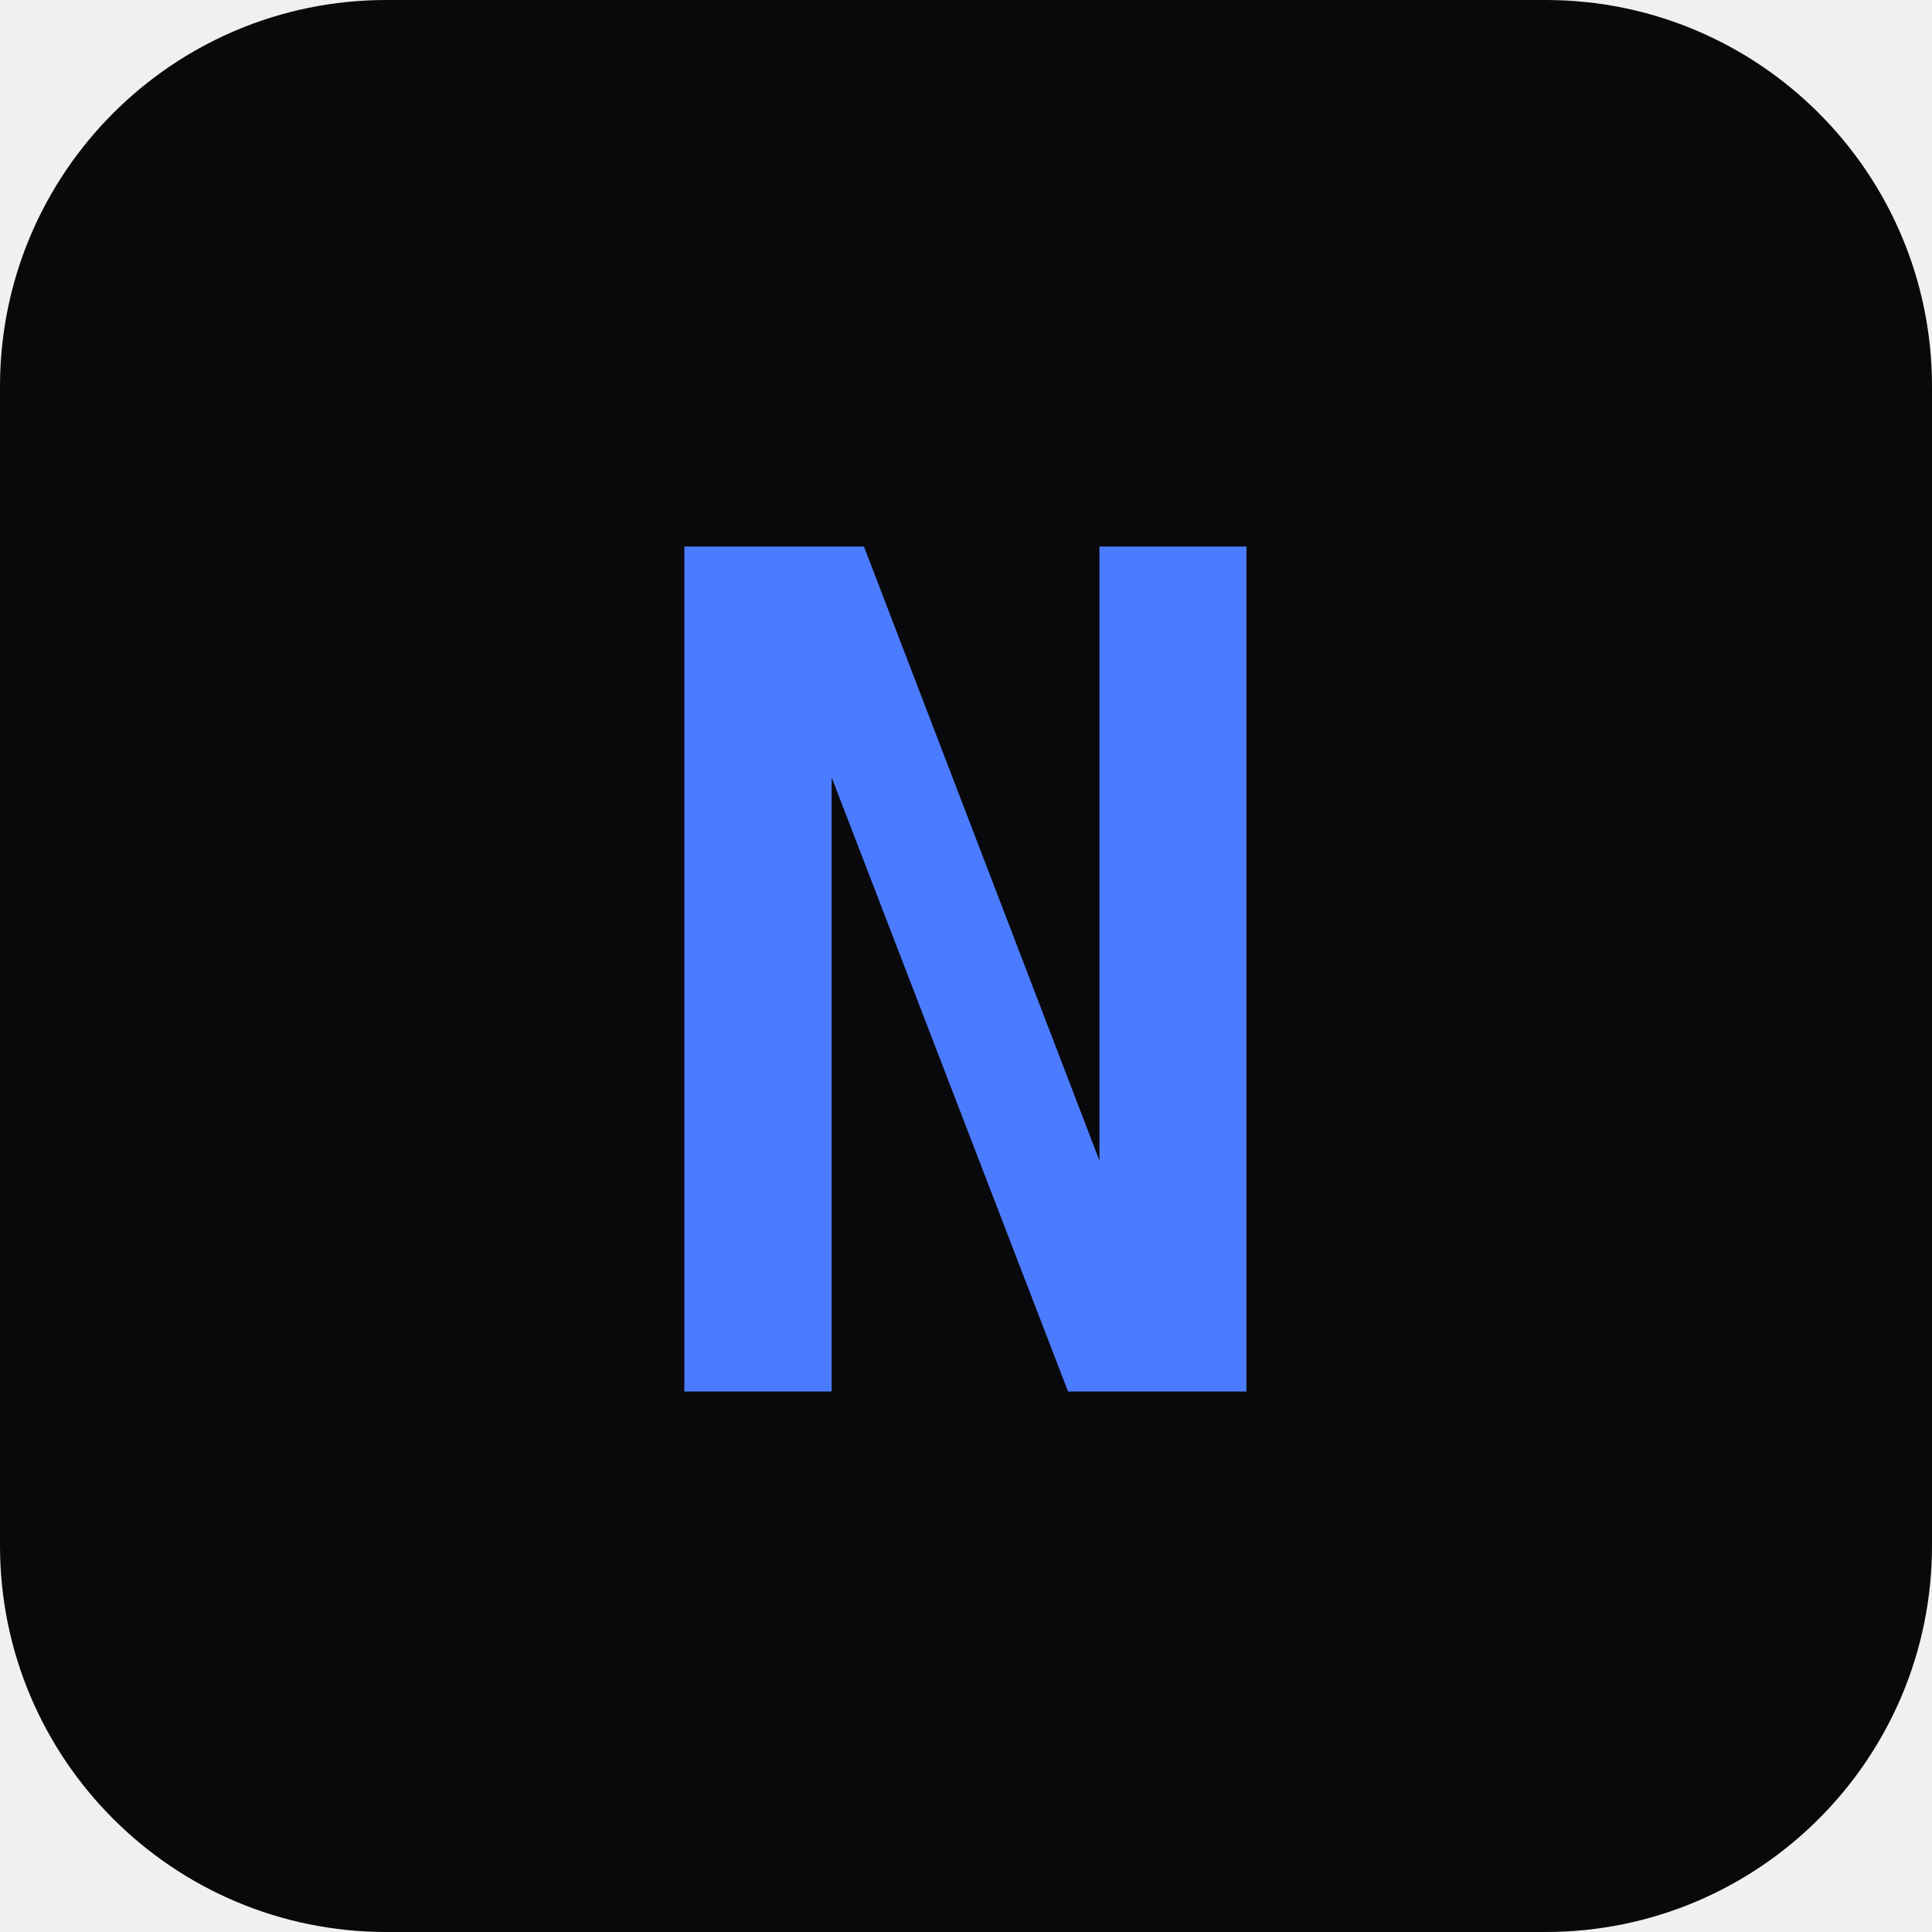
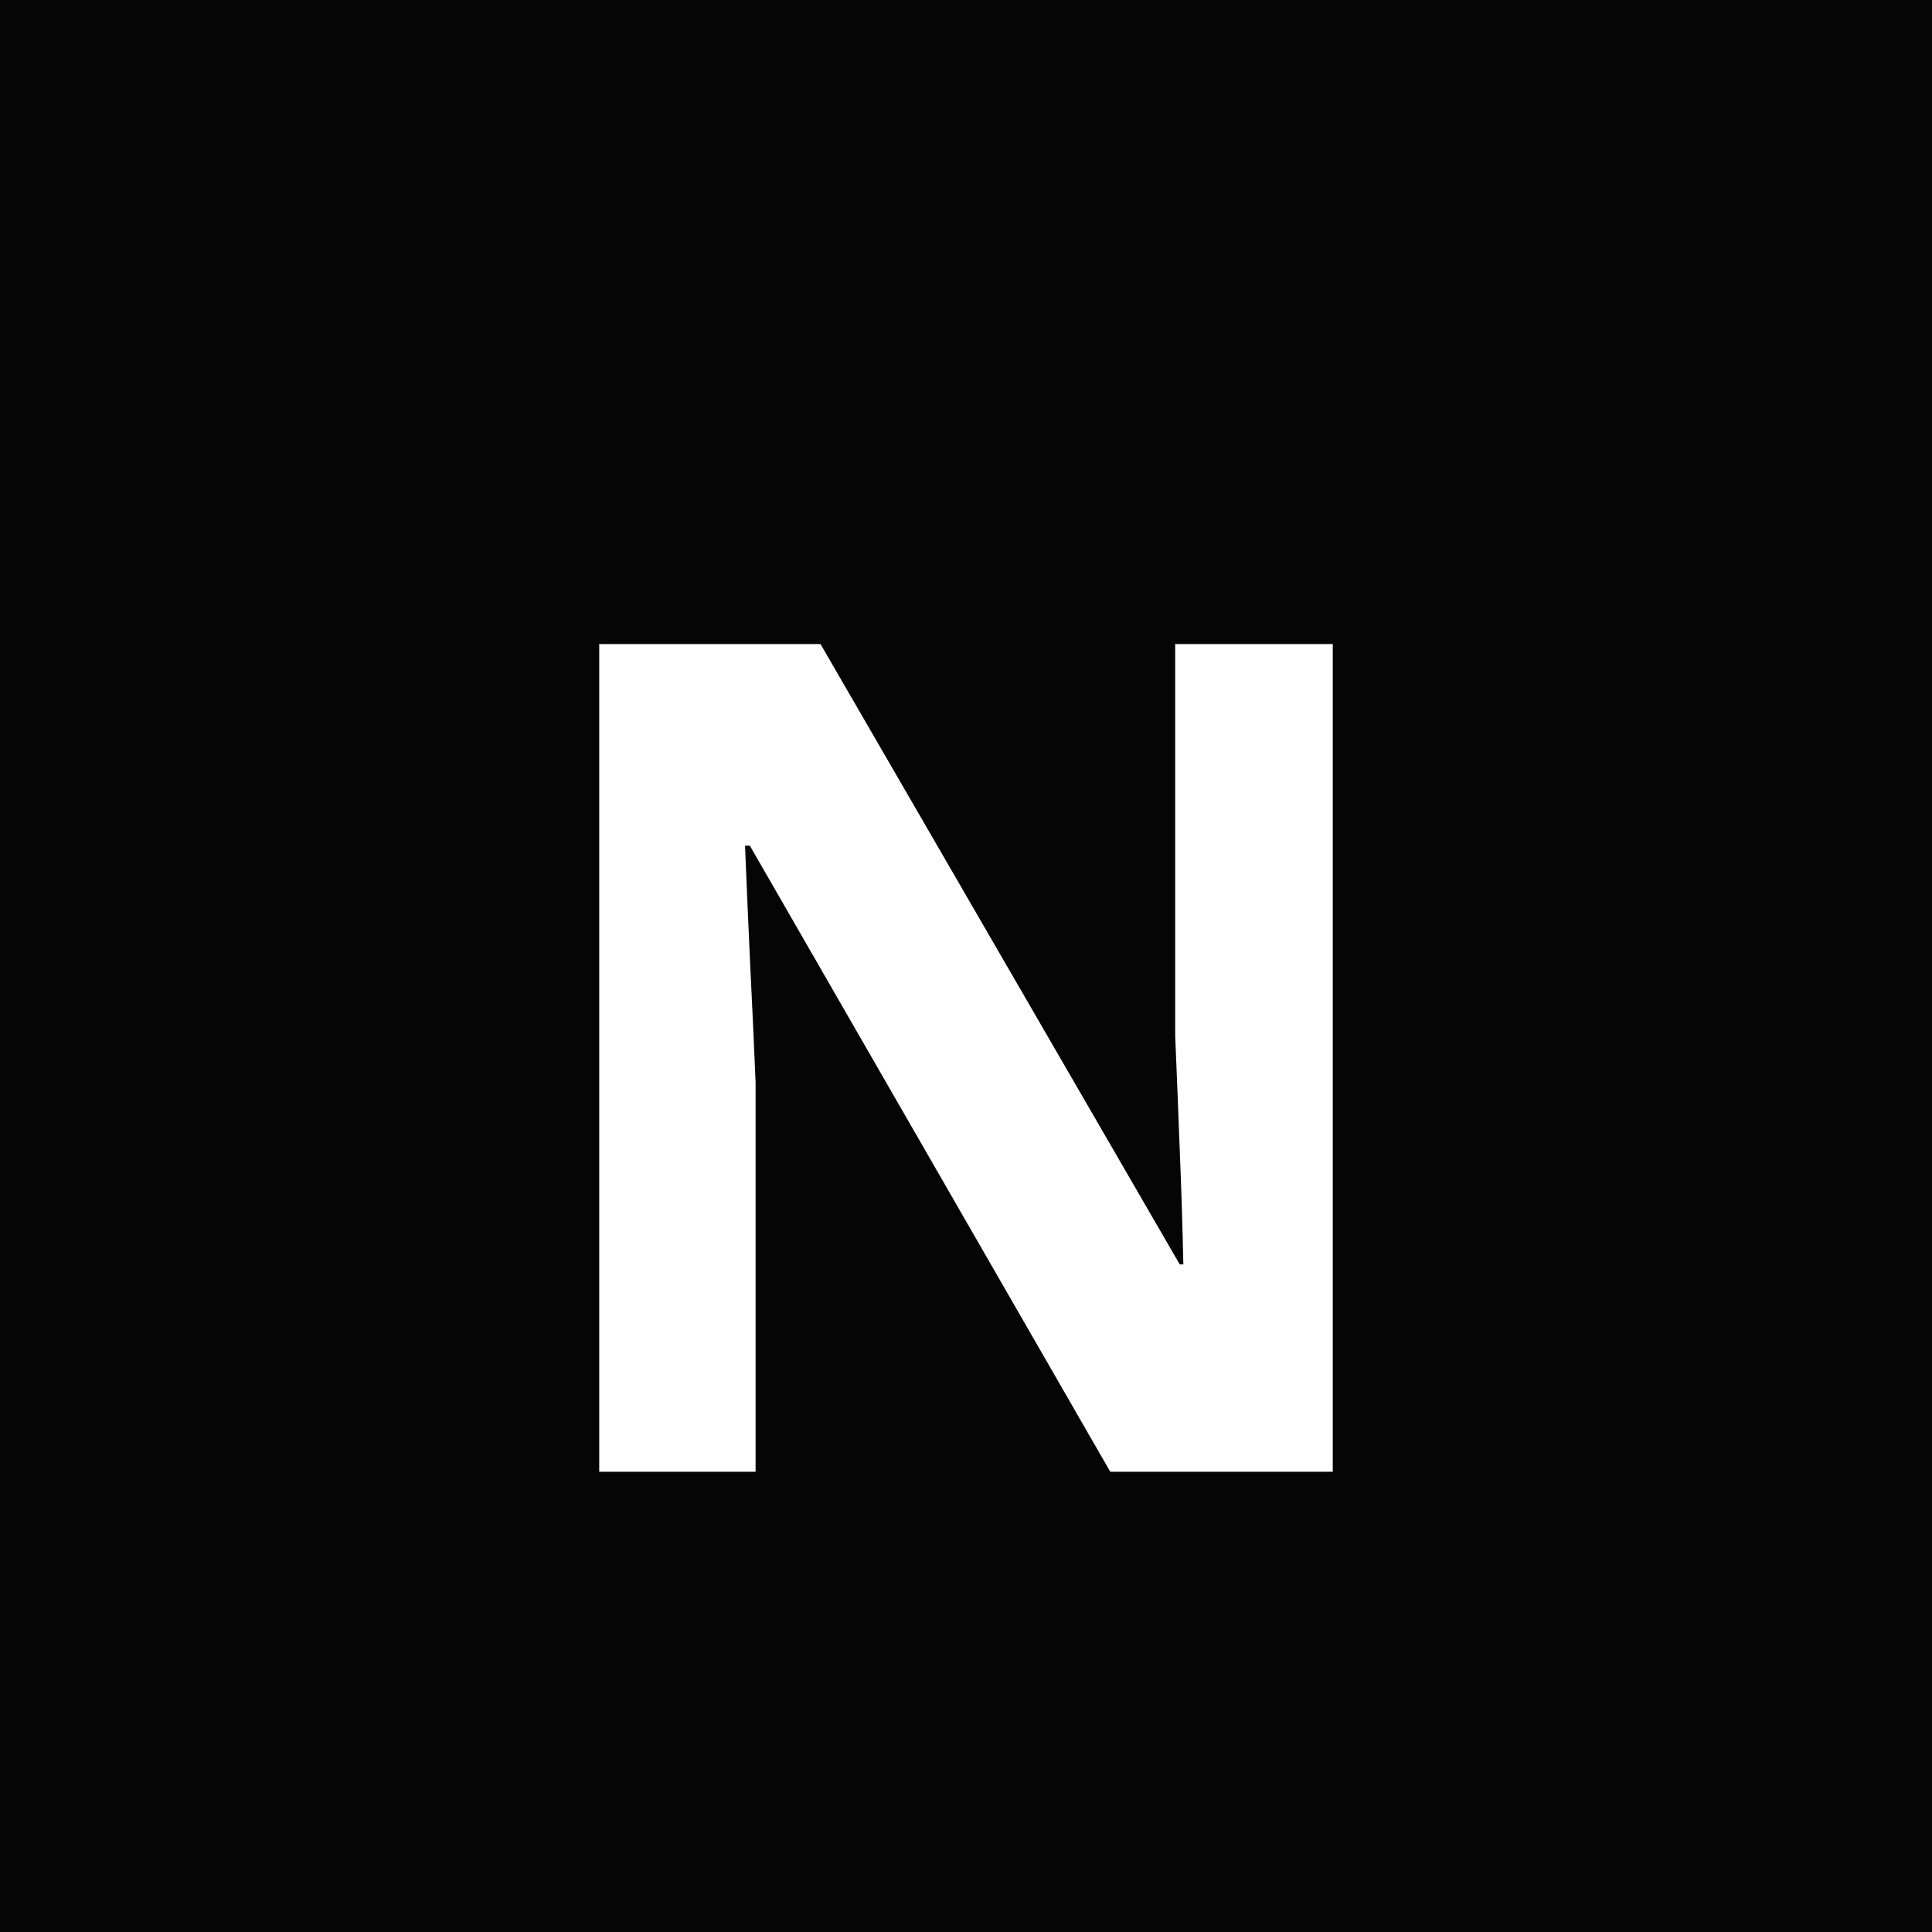
<svg xmlns="http://www.w3.org/2000/svg" viewBox="0 0 100 100">
-   <rect width="100" height="100" rx="20" fill="#09090b" />
-   <text x="50%" y="55%" dominant-baseline="middle" text-anchor="middle" font-family="monospace" font-size="60" font-weight="900" fill="#4B7BFF">
+   <rect width="100" height="100" rx="0" fill="#050505" />
+   <text x="50%" y="55%" dominant-baseline="middle" text-anchor="middle" font-family="sans-serif" font-size="60" font-weight="900" fill="#ffffff">
    N
  </text>
</svg>
